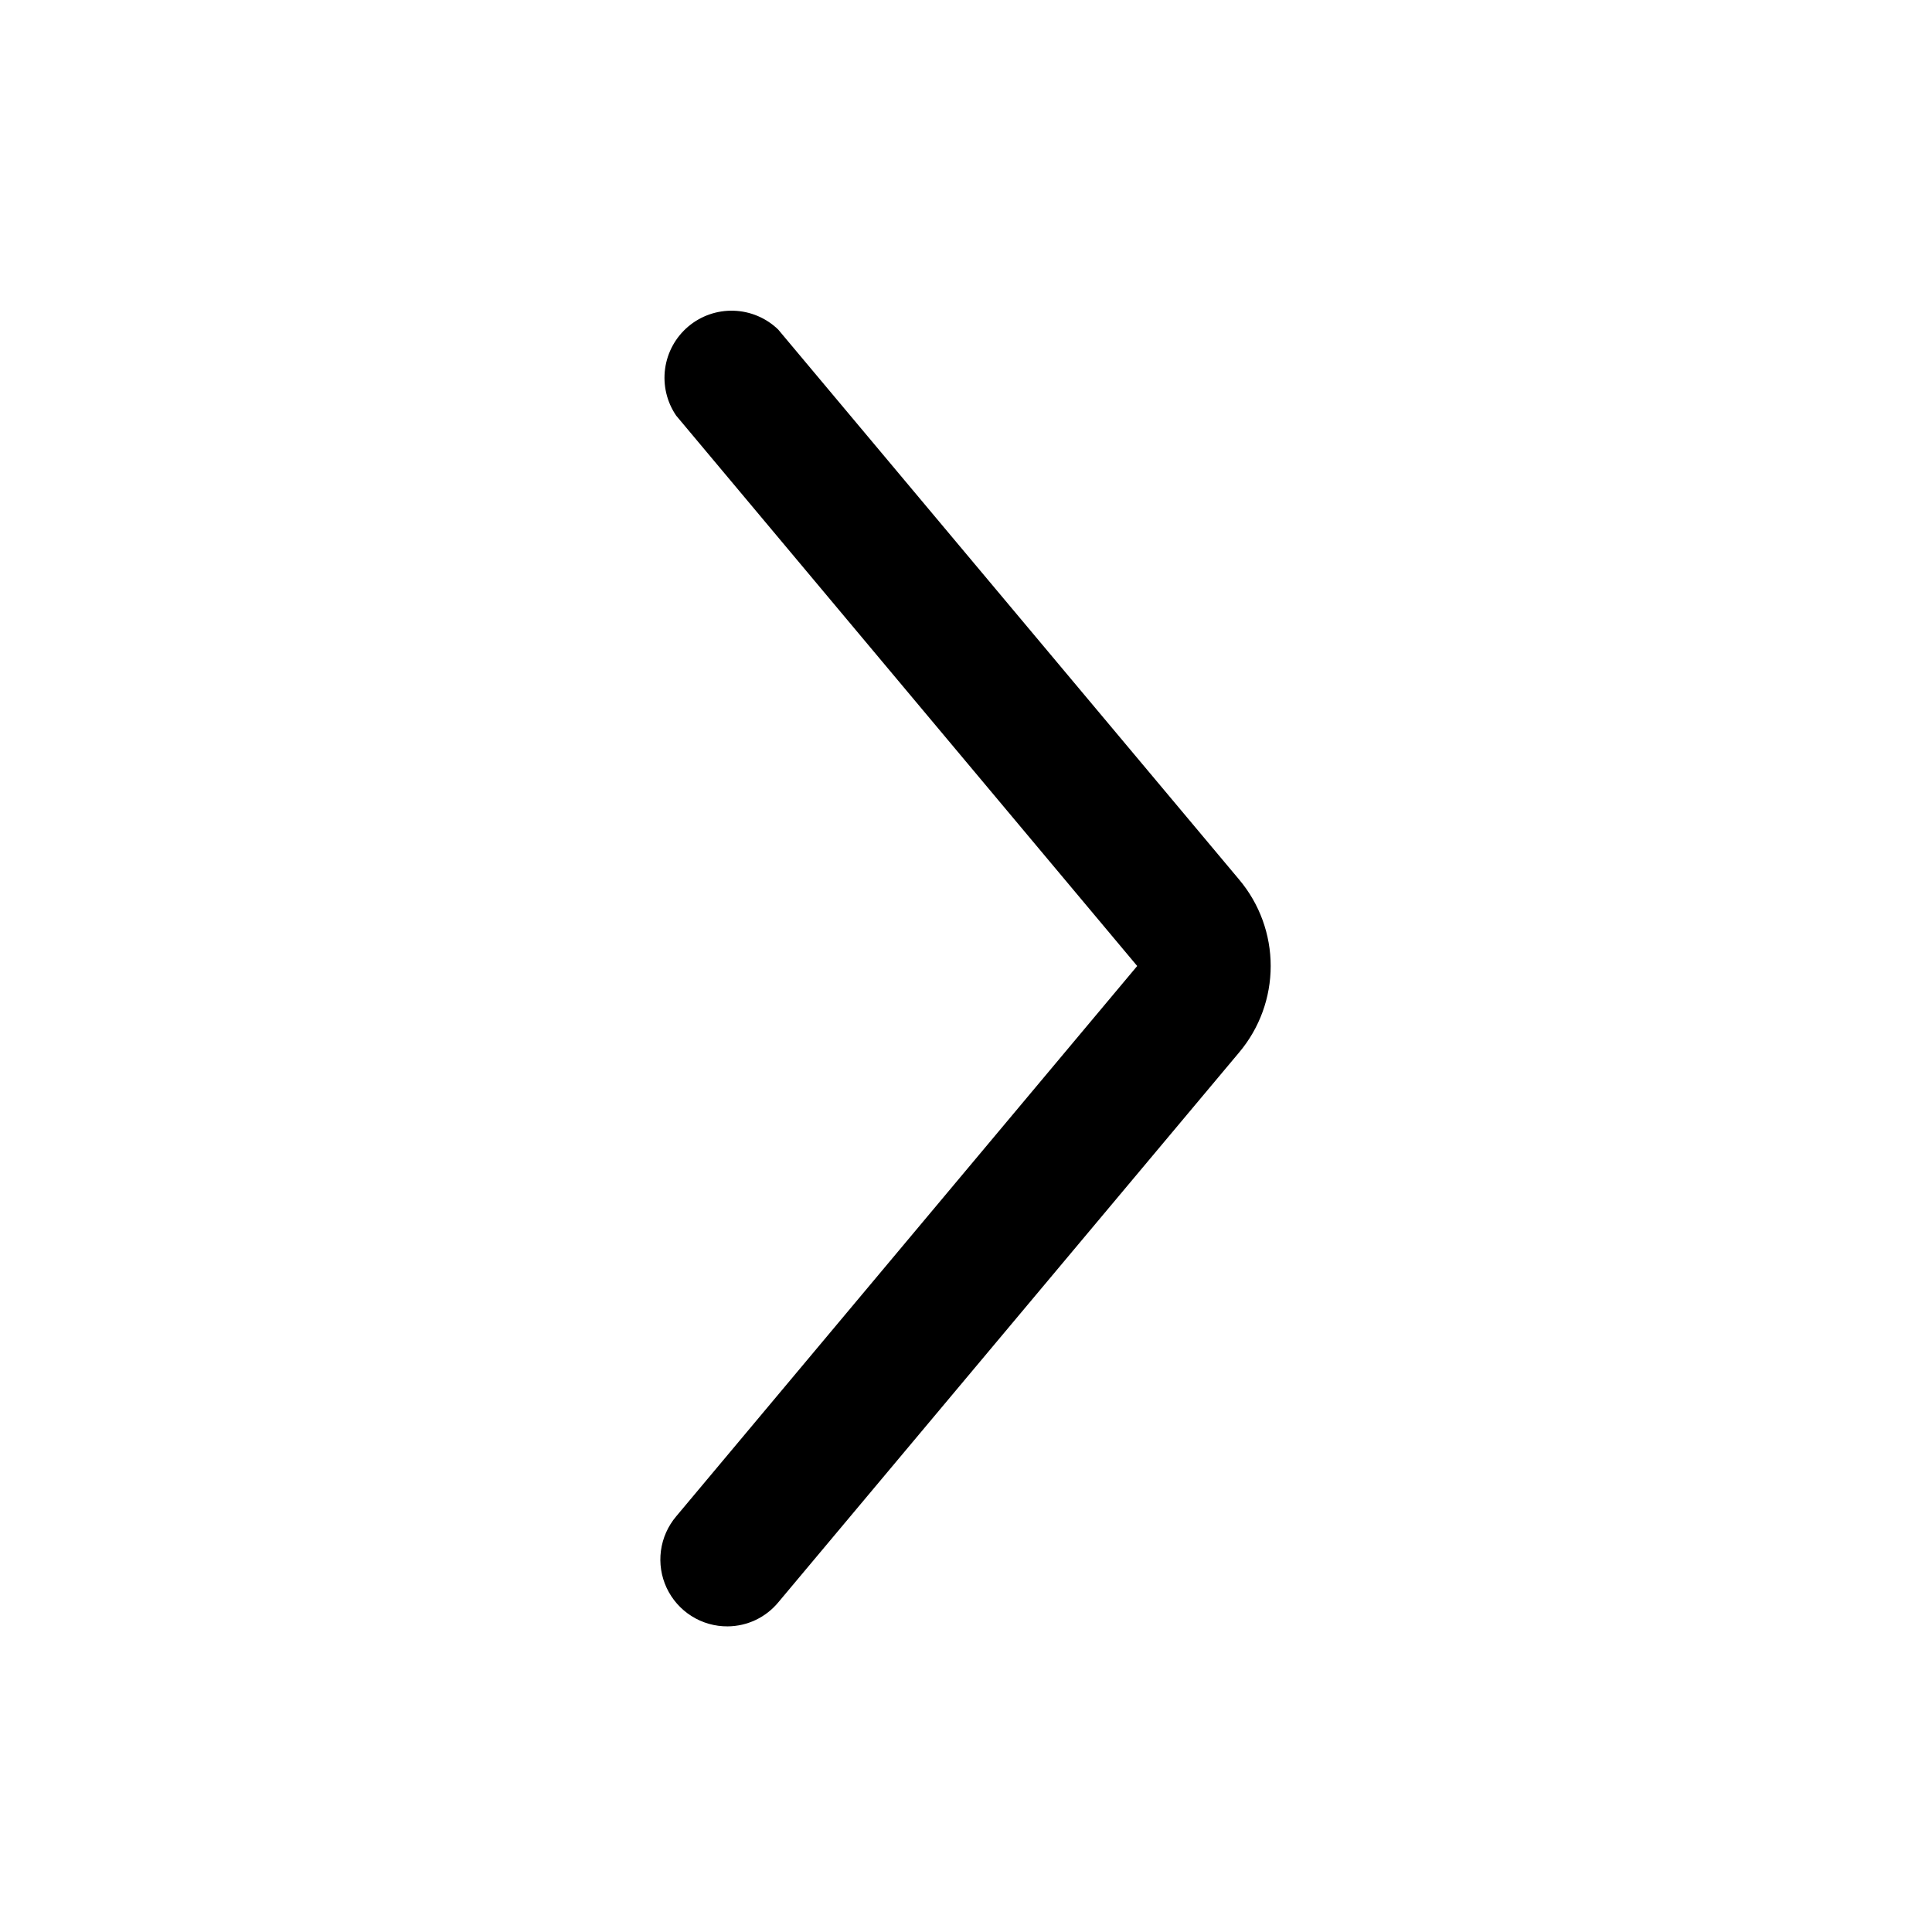
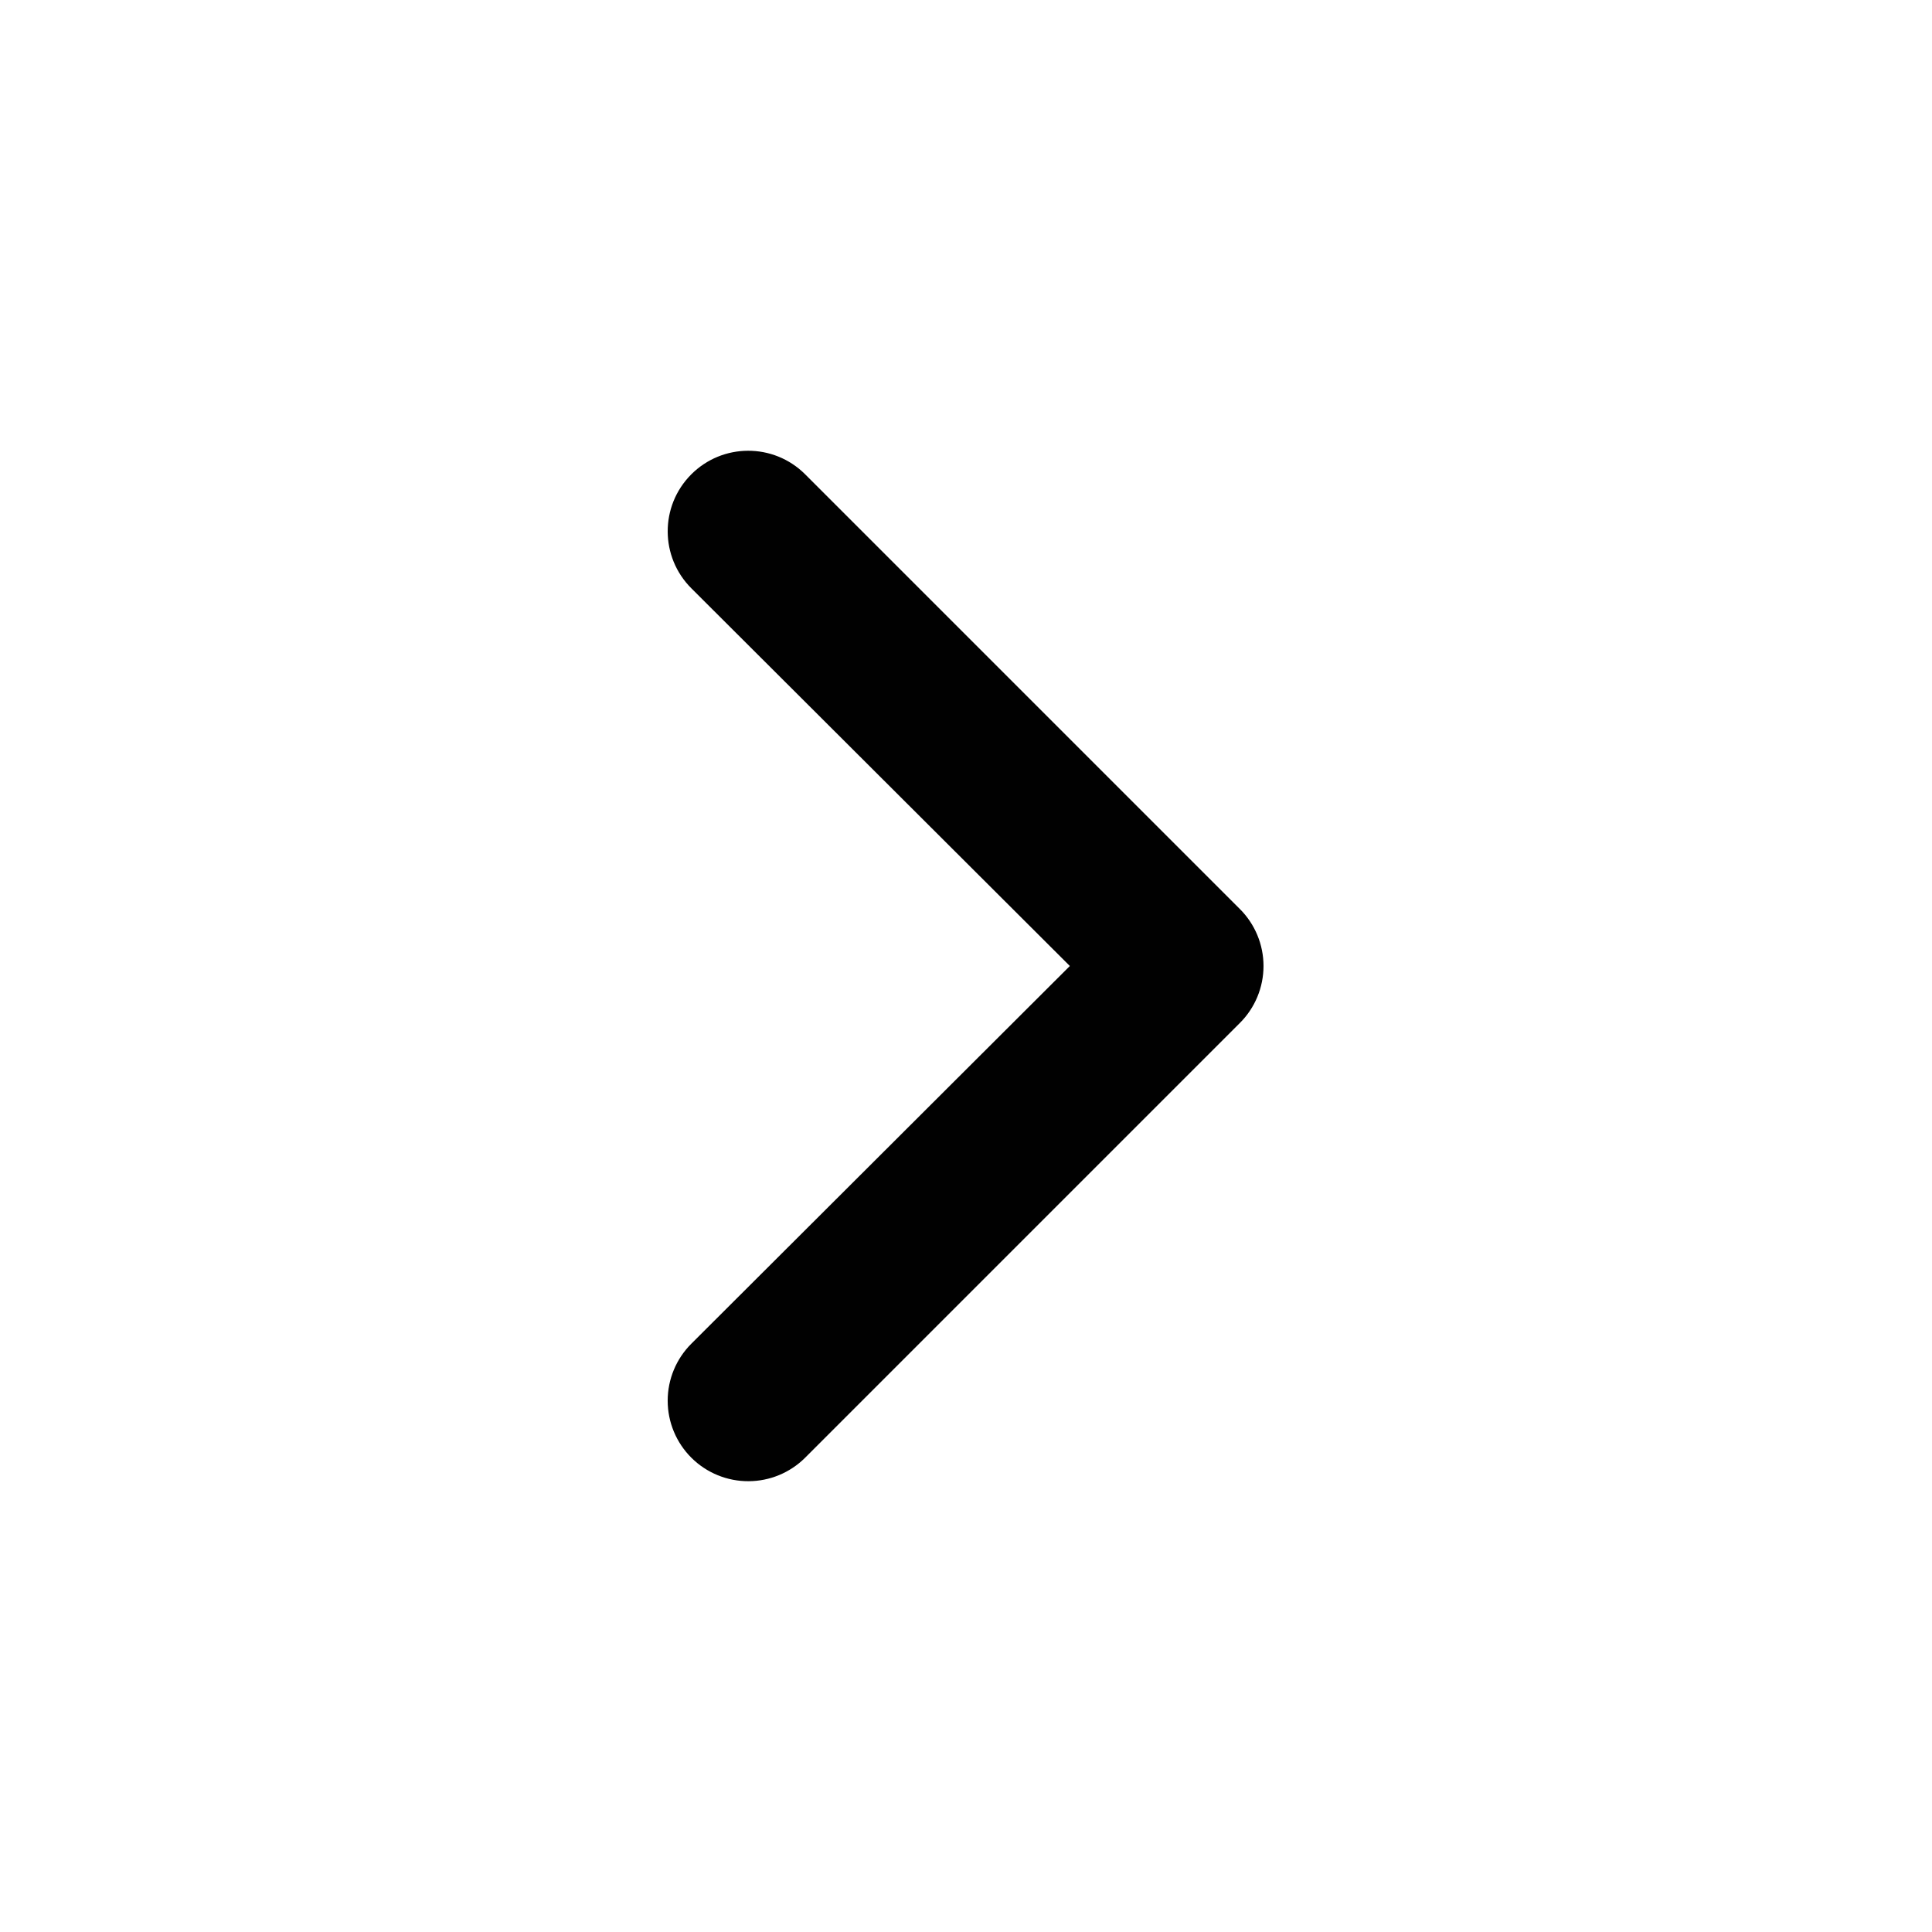
- <svg xmlns="http://www.w3.org/2000/svg" width="72" height="72" viewBox="0 0 72 72" fill="none">
-   <path d="M27.12 60.61C26.643 60.614 26.175 60.481 25.772 60.227C25.369 59.973 25.047 59.608 24.844 59.176C24.642 58.744 24.568 58.264 24.631 57.791C24.694 57.318 24.892 56.874 25.2 56.51L42.38 36L25.2 15.49C24.85 14.979 24.703 14.356 24.786 13.743C24.869 13.129 25.177 12.568 25.65 12.168C26.123 11.769 26.727 11.559 27.346 11.58C27.965 11.6 28.555 11.85 29 12.28L46.18 32.78C46.939 33.681 47.355 34.822 47.355 36C47.355 37.178 46.939 38.319 46.18 39.22L29 59.72C28.77 59.996 28.483 60.219 28.158 60.373C27.834 60.526 27.479 60.607 27.12 60.61Z" fill="black" />
+ <svg xmlns="http://www.w3.org/2000/svg" viewBox="0 0 24 24">
+   <defs>
+     <style>.cls-1{fill:#010101;}.cls-2{fill:none;}</style>
+   </defs>
+   <g id="Camada_2" data-name="Camada 2">
+     <g id="Camada_1-2" data-name="Camada 1">
+       <path class="cls-1" d="M9.3,18.4a1,1,0,0,1-.71-.29,1,1,0,0,1,0-1.42L13.29,12,8.59,7.31A1,1,0,0,1,10,5.89l5.4,5.4a1,1,0,0,1,0,1.42L10,18.11A1,1,0,0,1,9.3,18.4Z" />
+       <rect class="cls-2" width="24" height="24" />
+     </g>
+   </g>
</svg>
